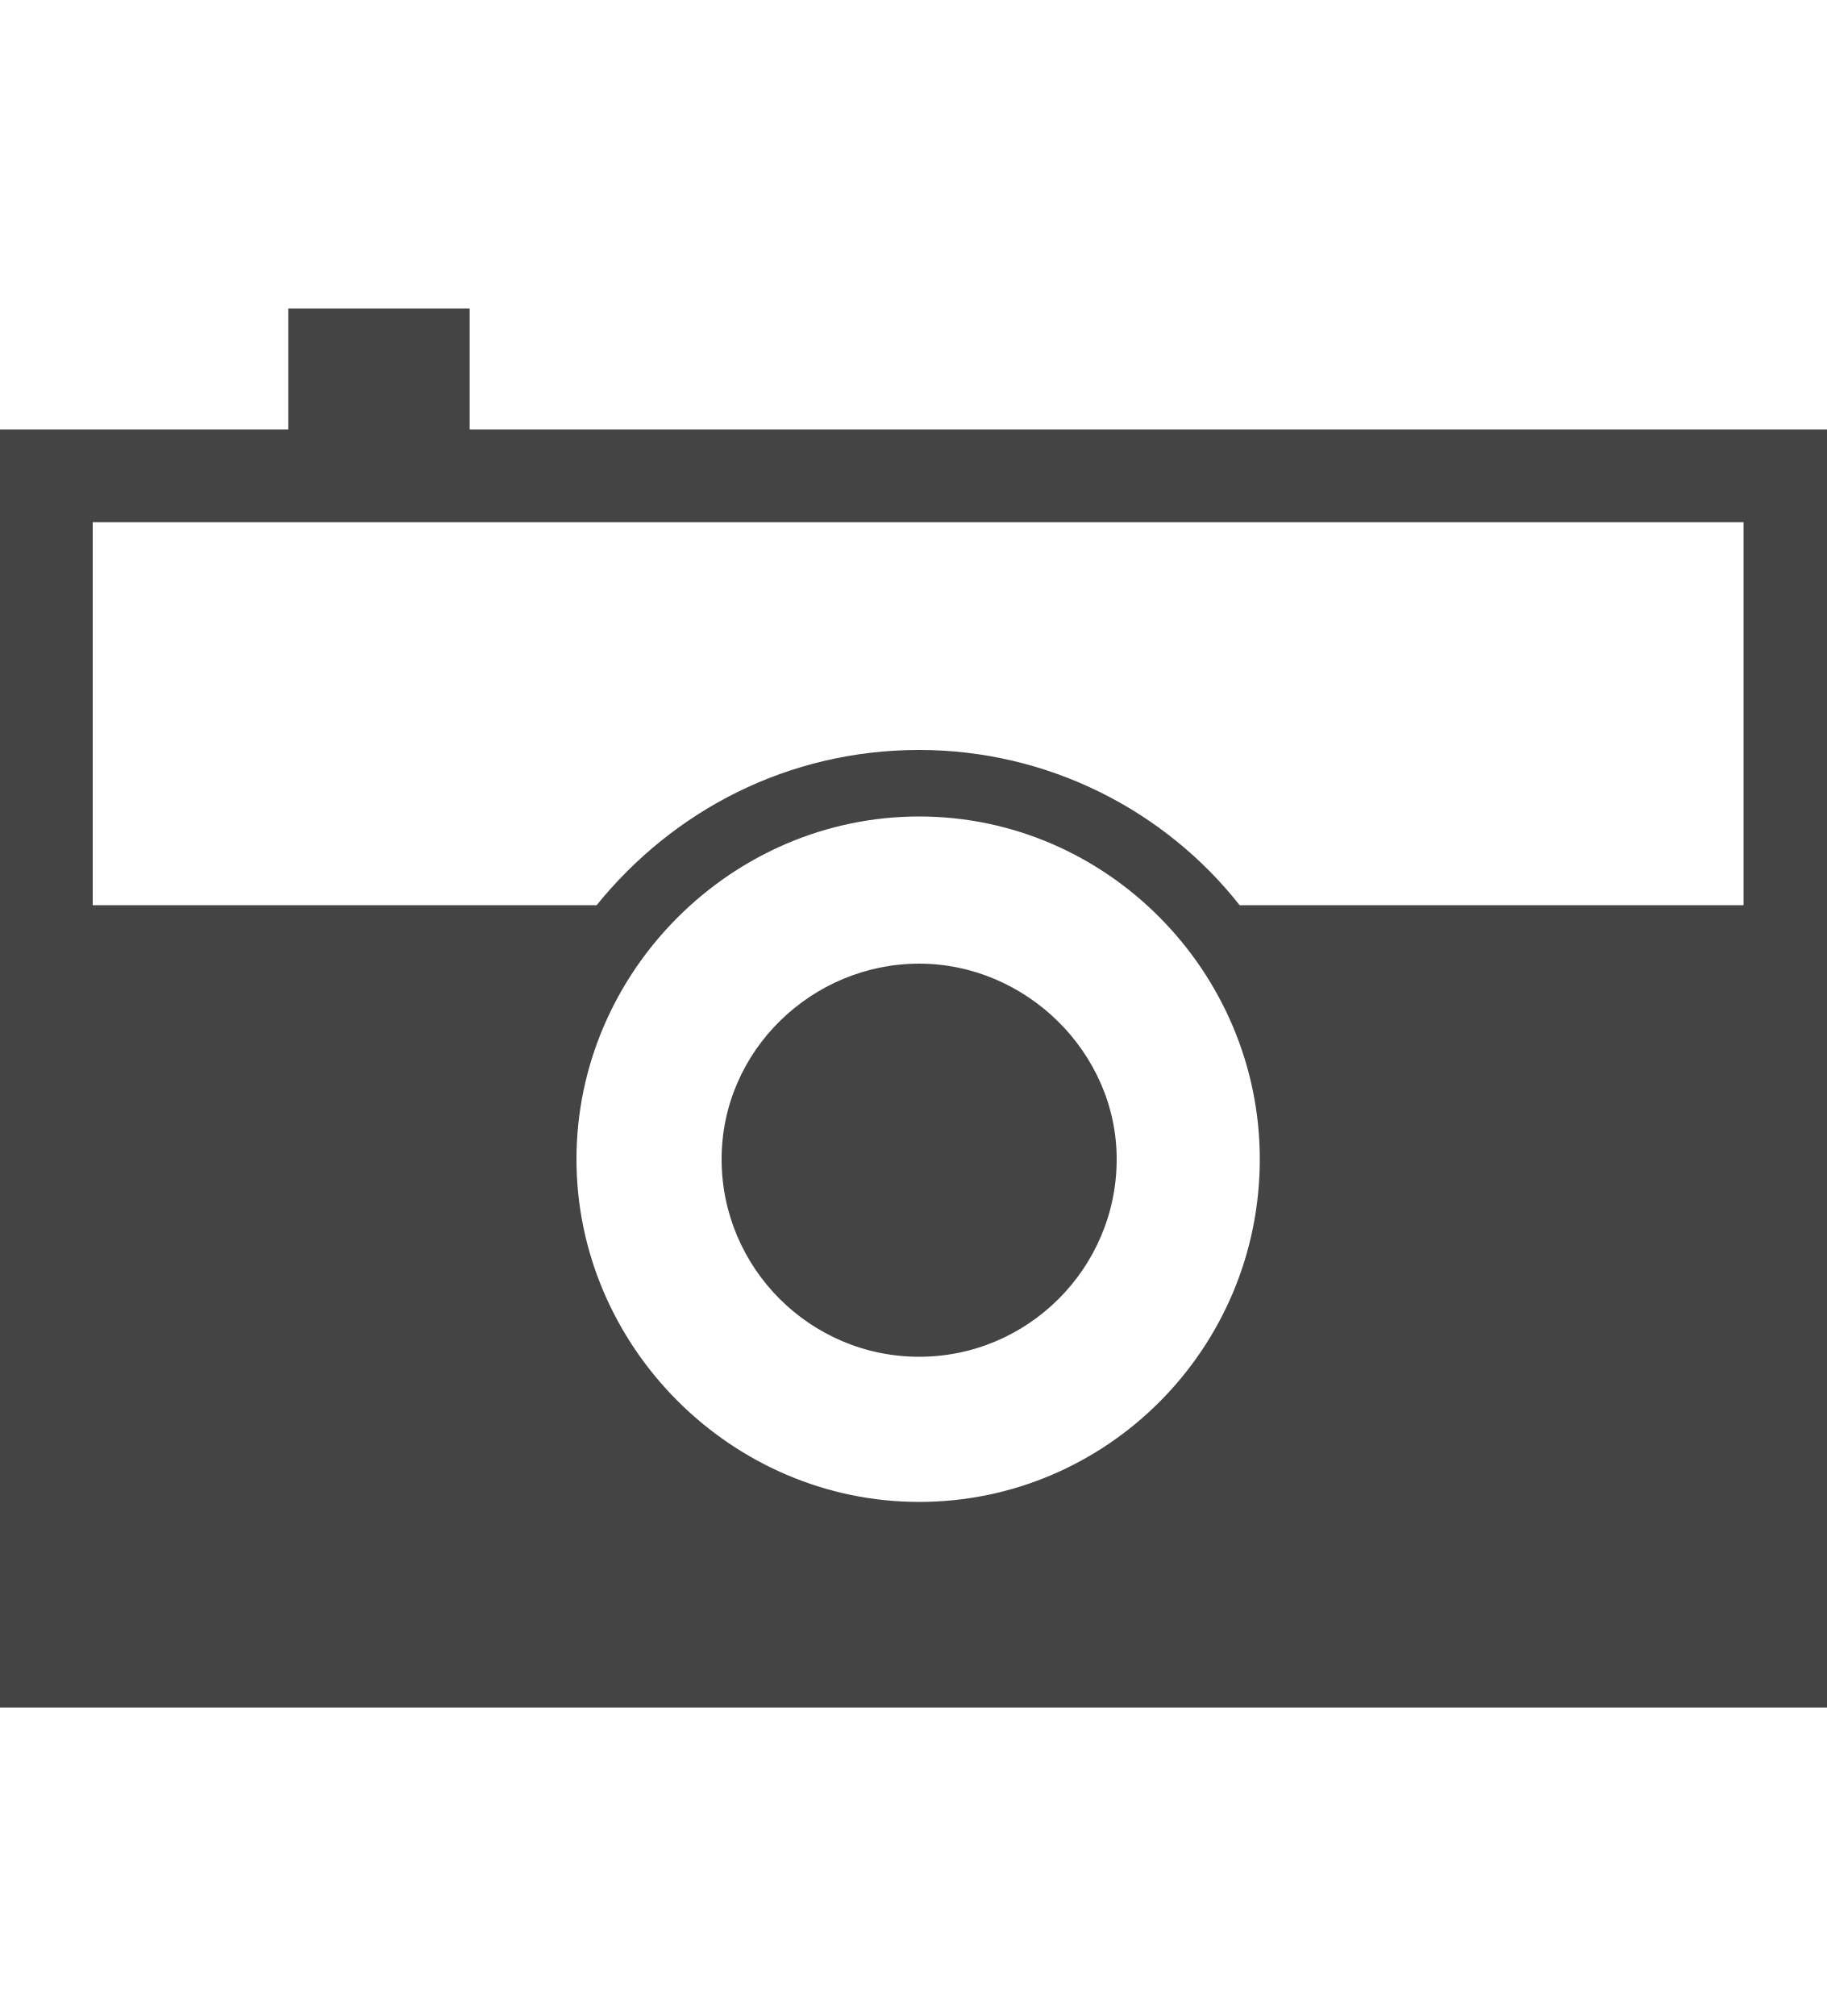
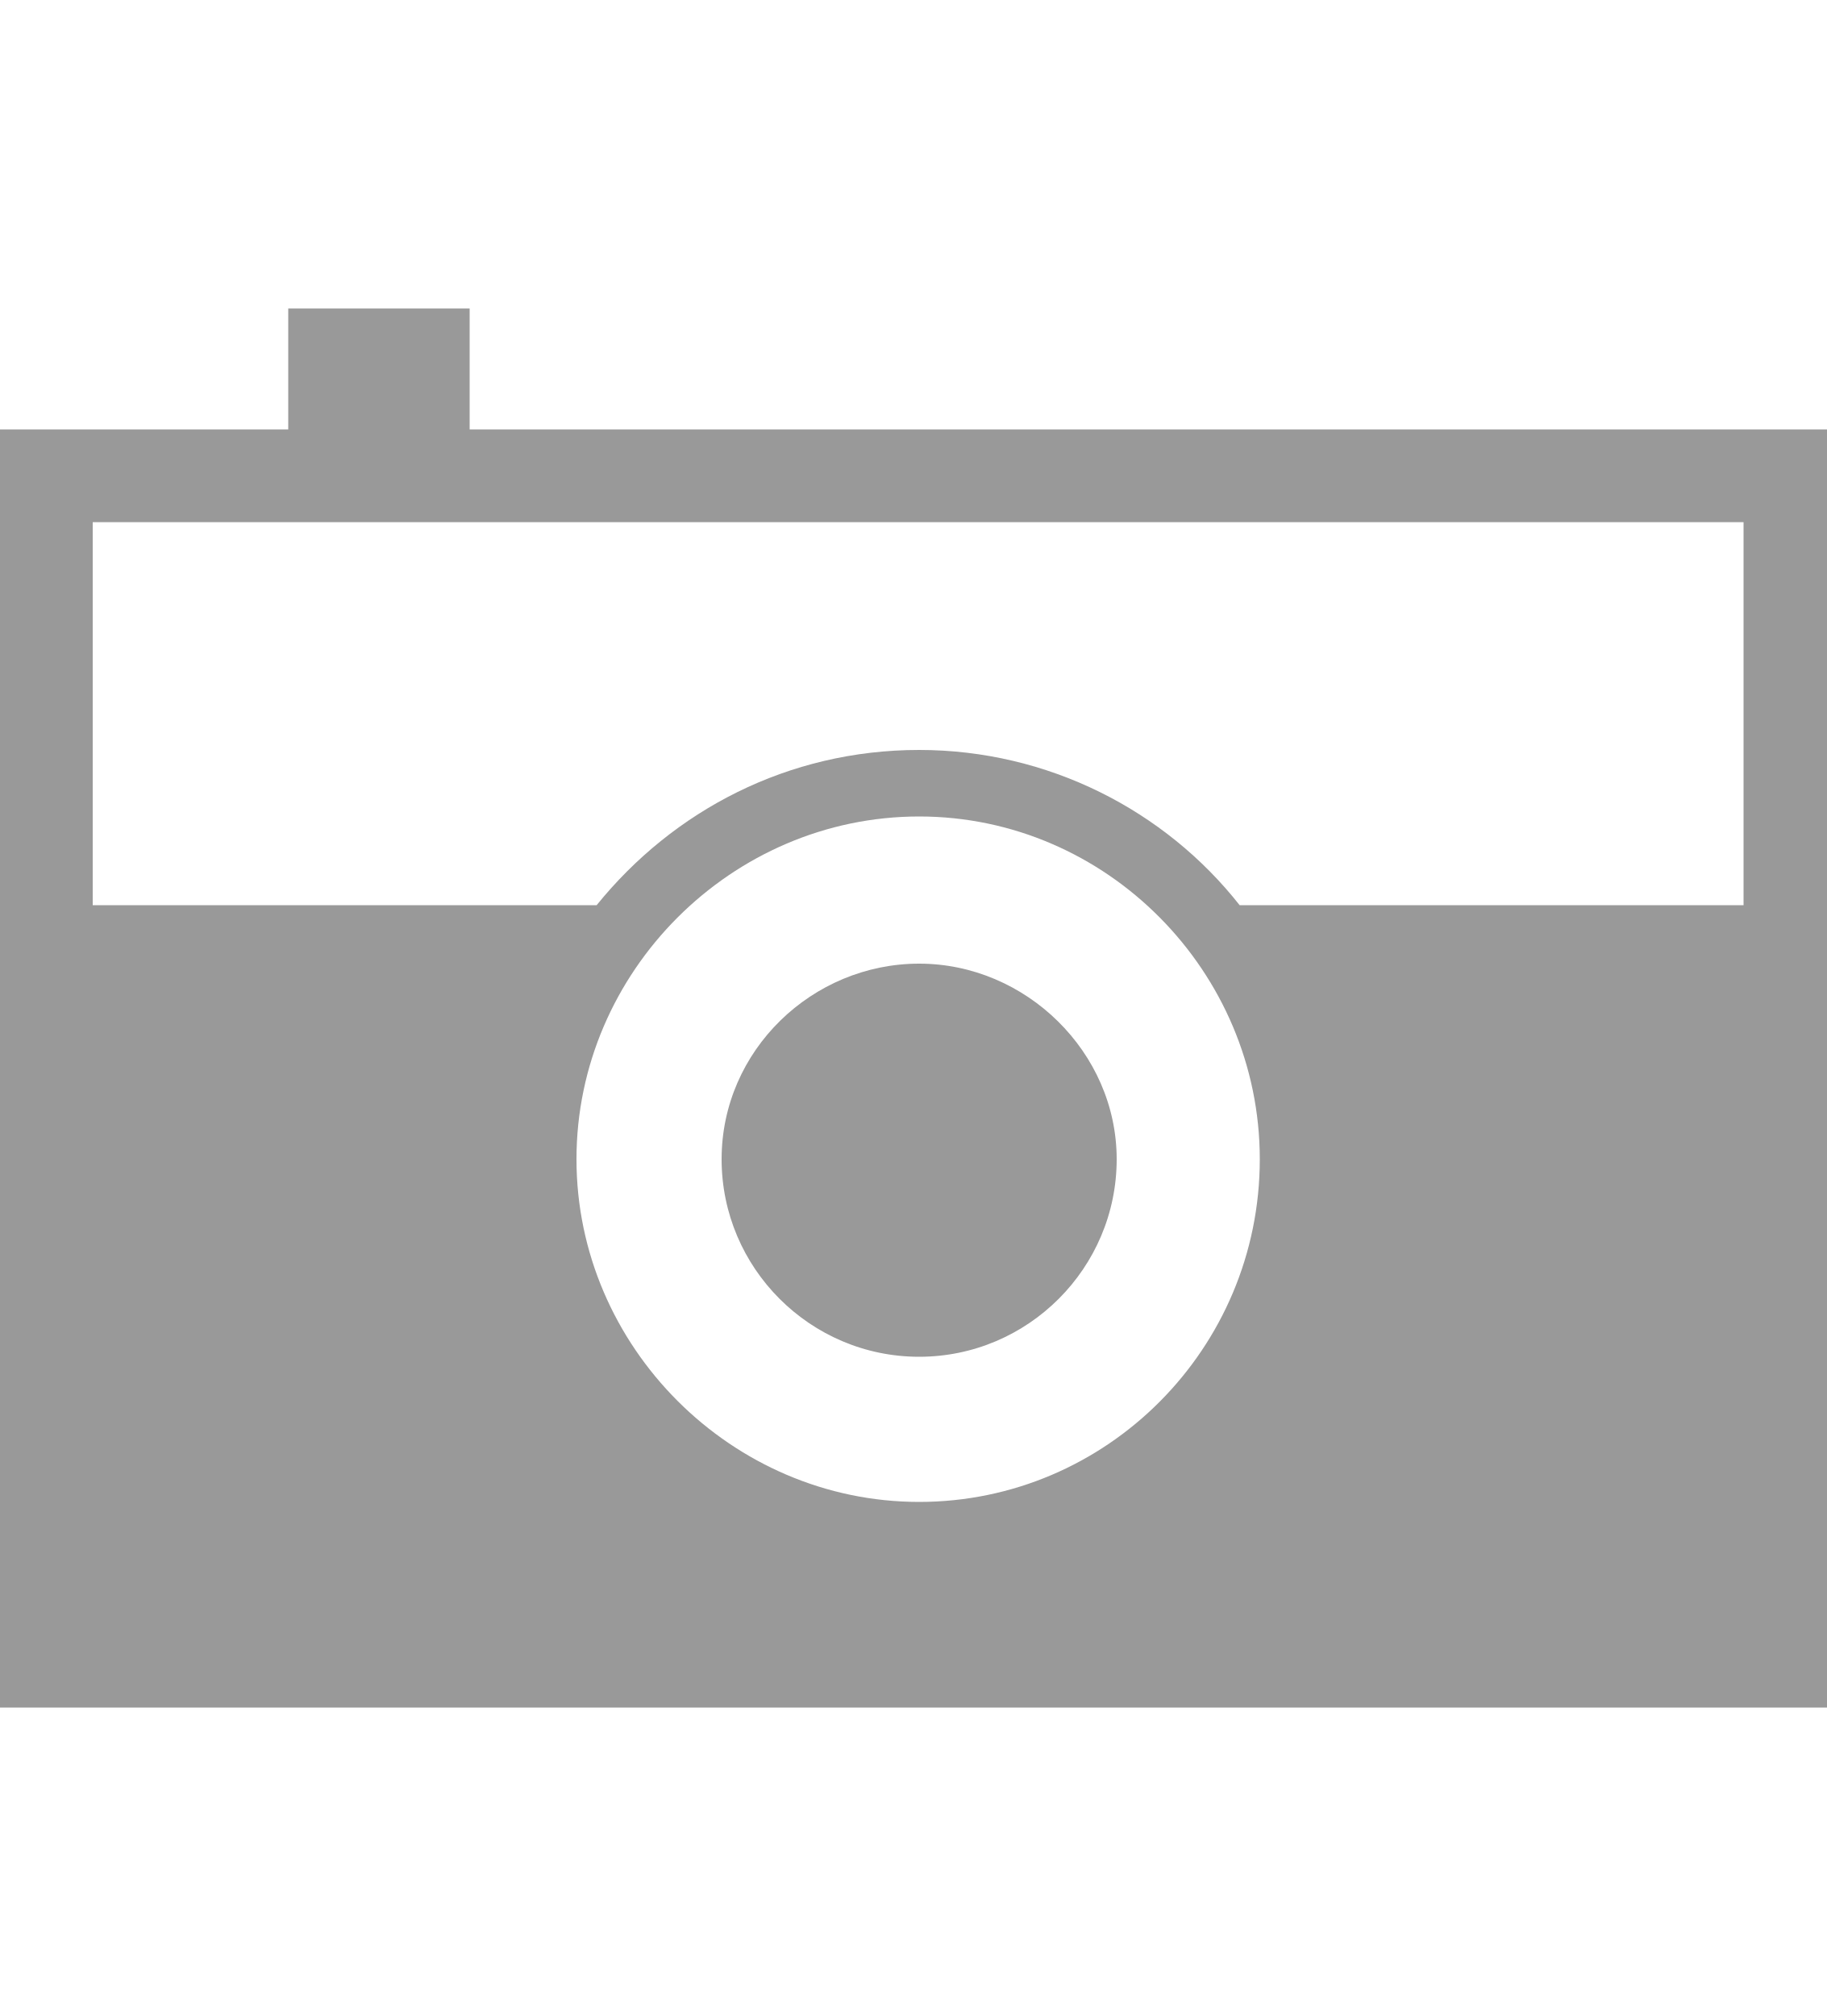
<svg xmlns="http://www.w3.org/2000/svg" version="1.1" width="29" height="32" viewBox="0 0 29 32">
-   <path d="M17.728 18.4c0 1.728-1.408 3.136-3.136 3.136s-3.136-1.408-3.136-3.136 1.44-3.104 3.136-3.104 3.136 1.408 3.136 3.104zM7.456 6.816h21.696v20.288h-29.152v-20.288h4.576v-1.92h2.88v1.92zM20 18.4c0-2.976-2.432-5.44-5.408-5.44s-5.44 2.464-5.44 5.44 2.464 5.44 5.44 5.44c2.976 0 5.408-2.432 5.408-5.44zM27.68 14.368v-6.080h-26.208v6.080h8c1.216-1.504 3.040-2.464 5.12-2.464 2.048 0 3.904 0.96 5.088 2.464h8z" fill="#444444" />
+   <path d="M17.728 18.4c0 1.728-1.408 3.136-3.136 3.136s-3.136-1.408-3.136-3.136 1.44-3.104 3.136-3.104 3.136 1.408 3.136 3.104zM7.456 6.816h21.696v20.288h-29.152v-20.288h4.576v-1.92h2.88v1.92zM20 18.4c0-2.976-2.432-5.44-5.408-5.44s-5.44 2.464-5.44 5.44 2.464 5.44 5.44 5.44c2.976 0 5.408-2.432 5.408-5.44zM27.68 14.368v-6.080h-26.208v6.080h8c1.216-1.504 3.040-2.464 5.12-2.464 2.048 0 3.904 0.96 5.088 2.464h8z" fill="#999" />
</svg>
